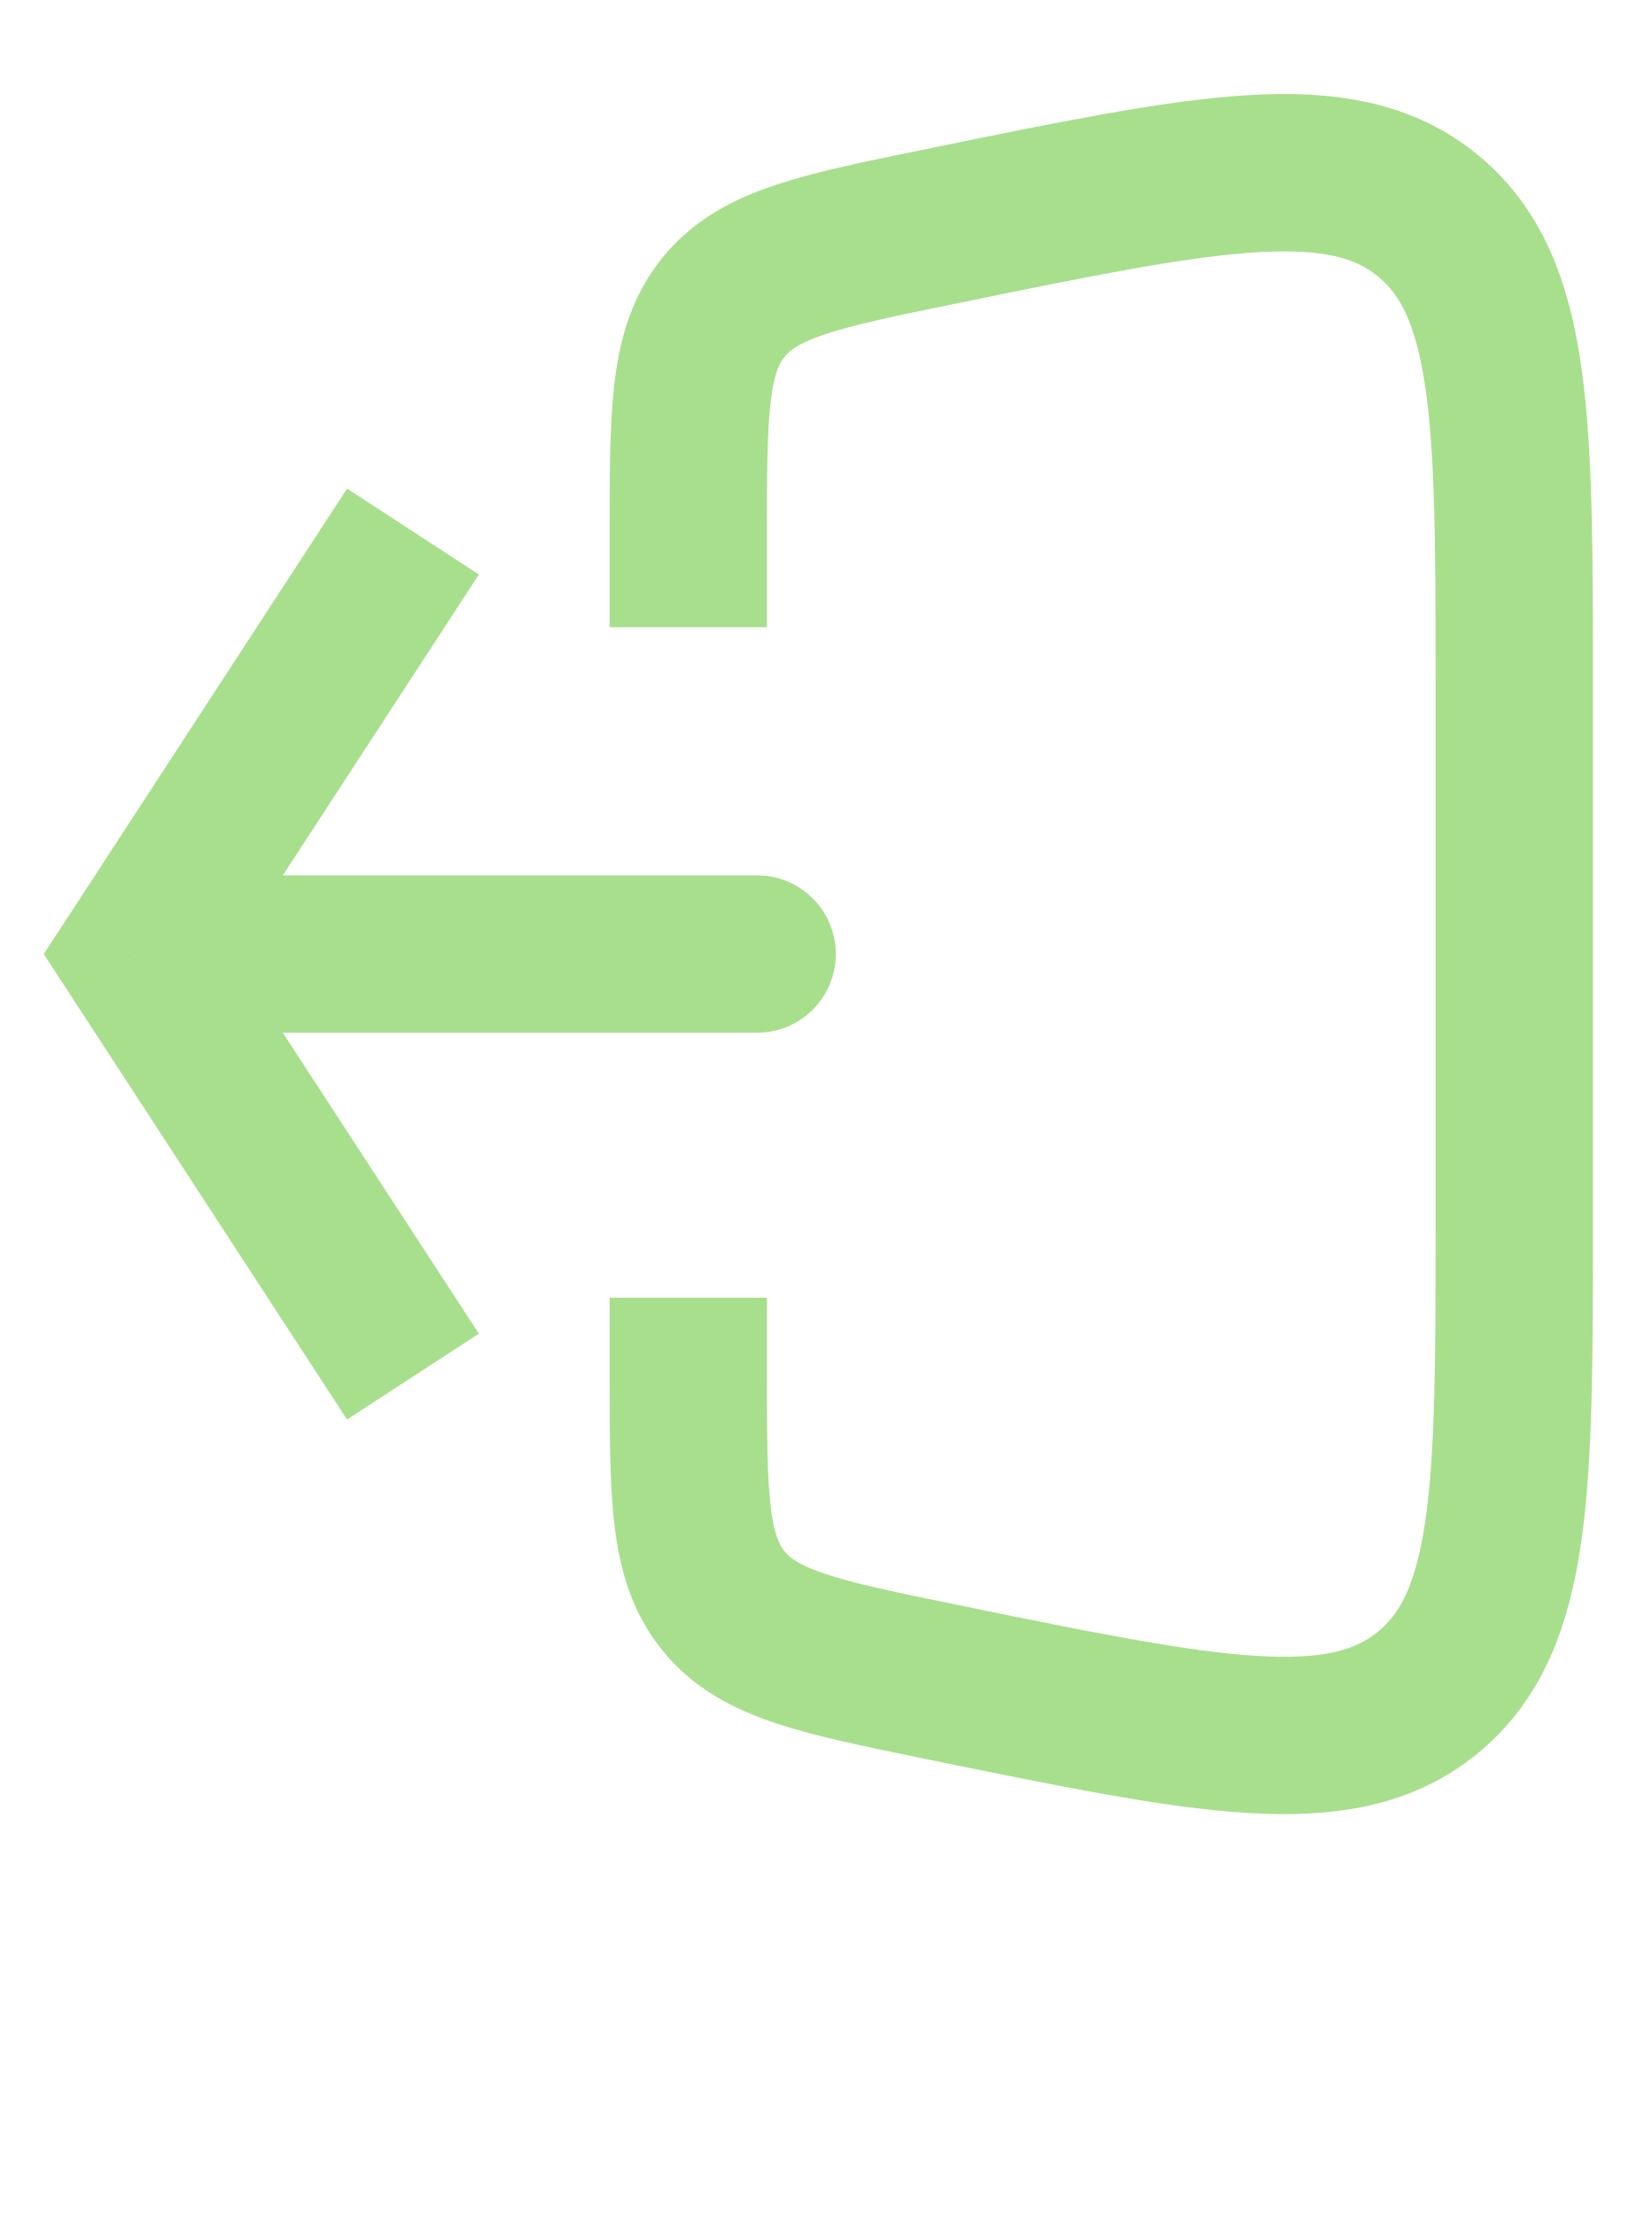
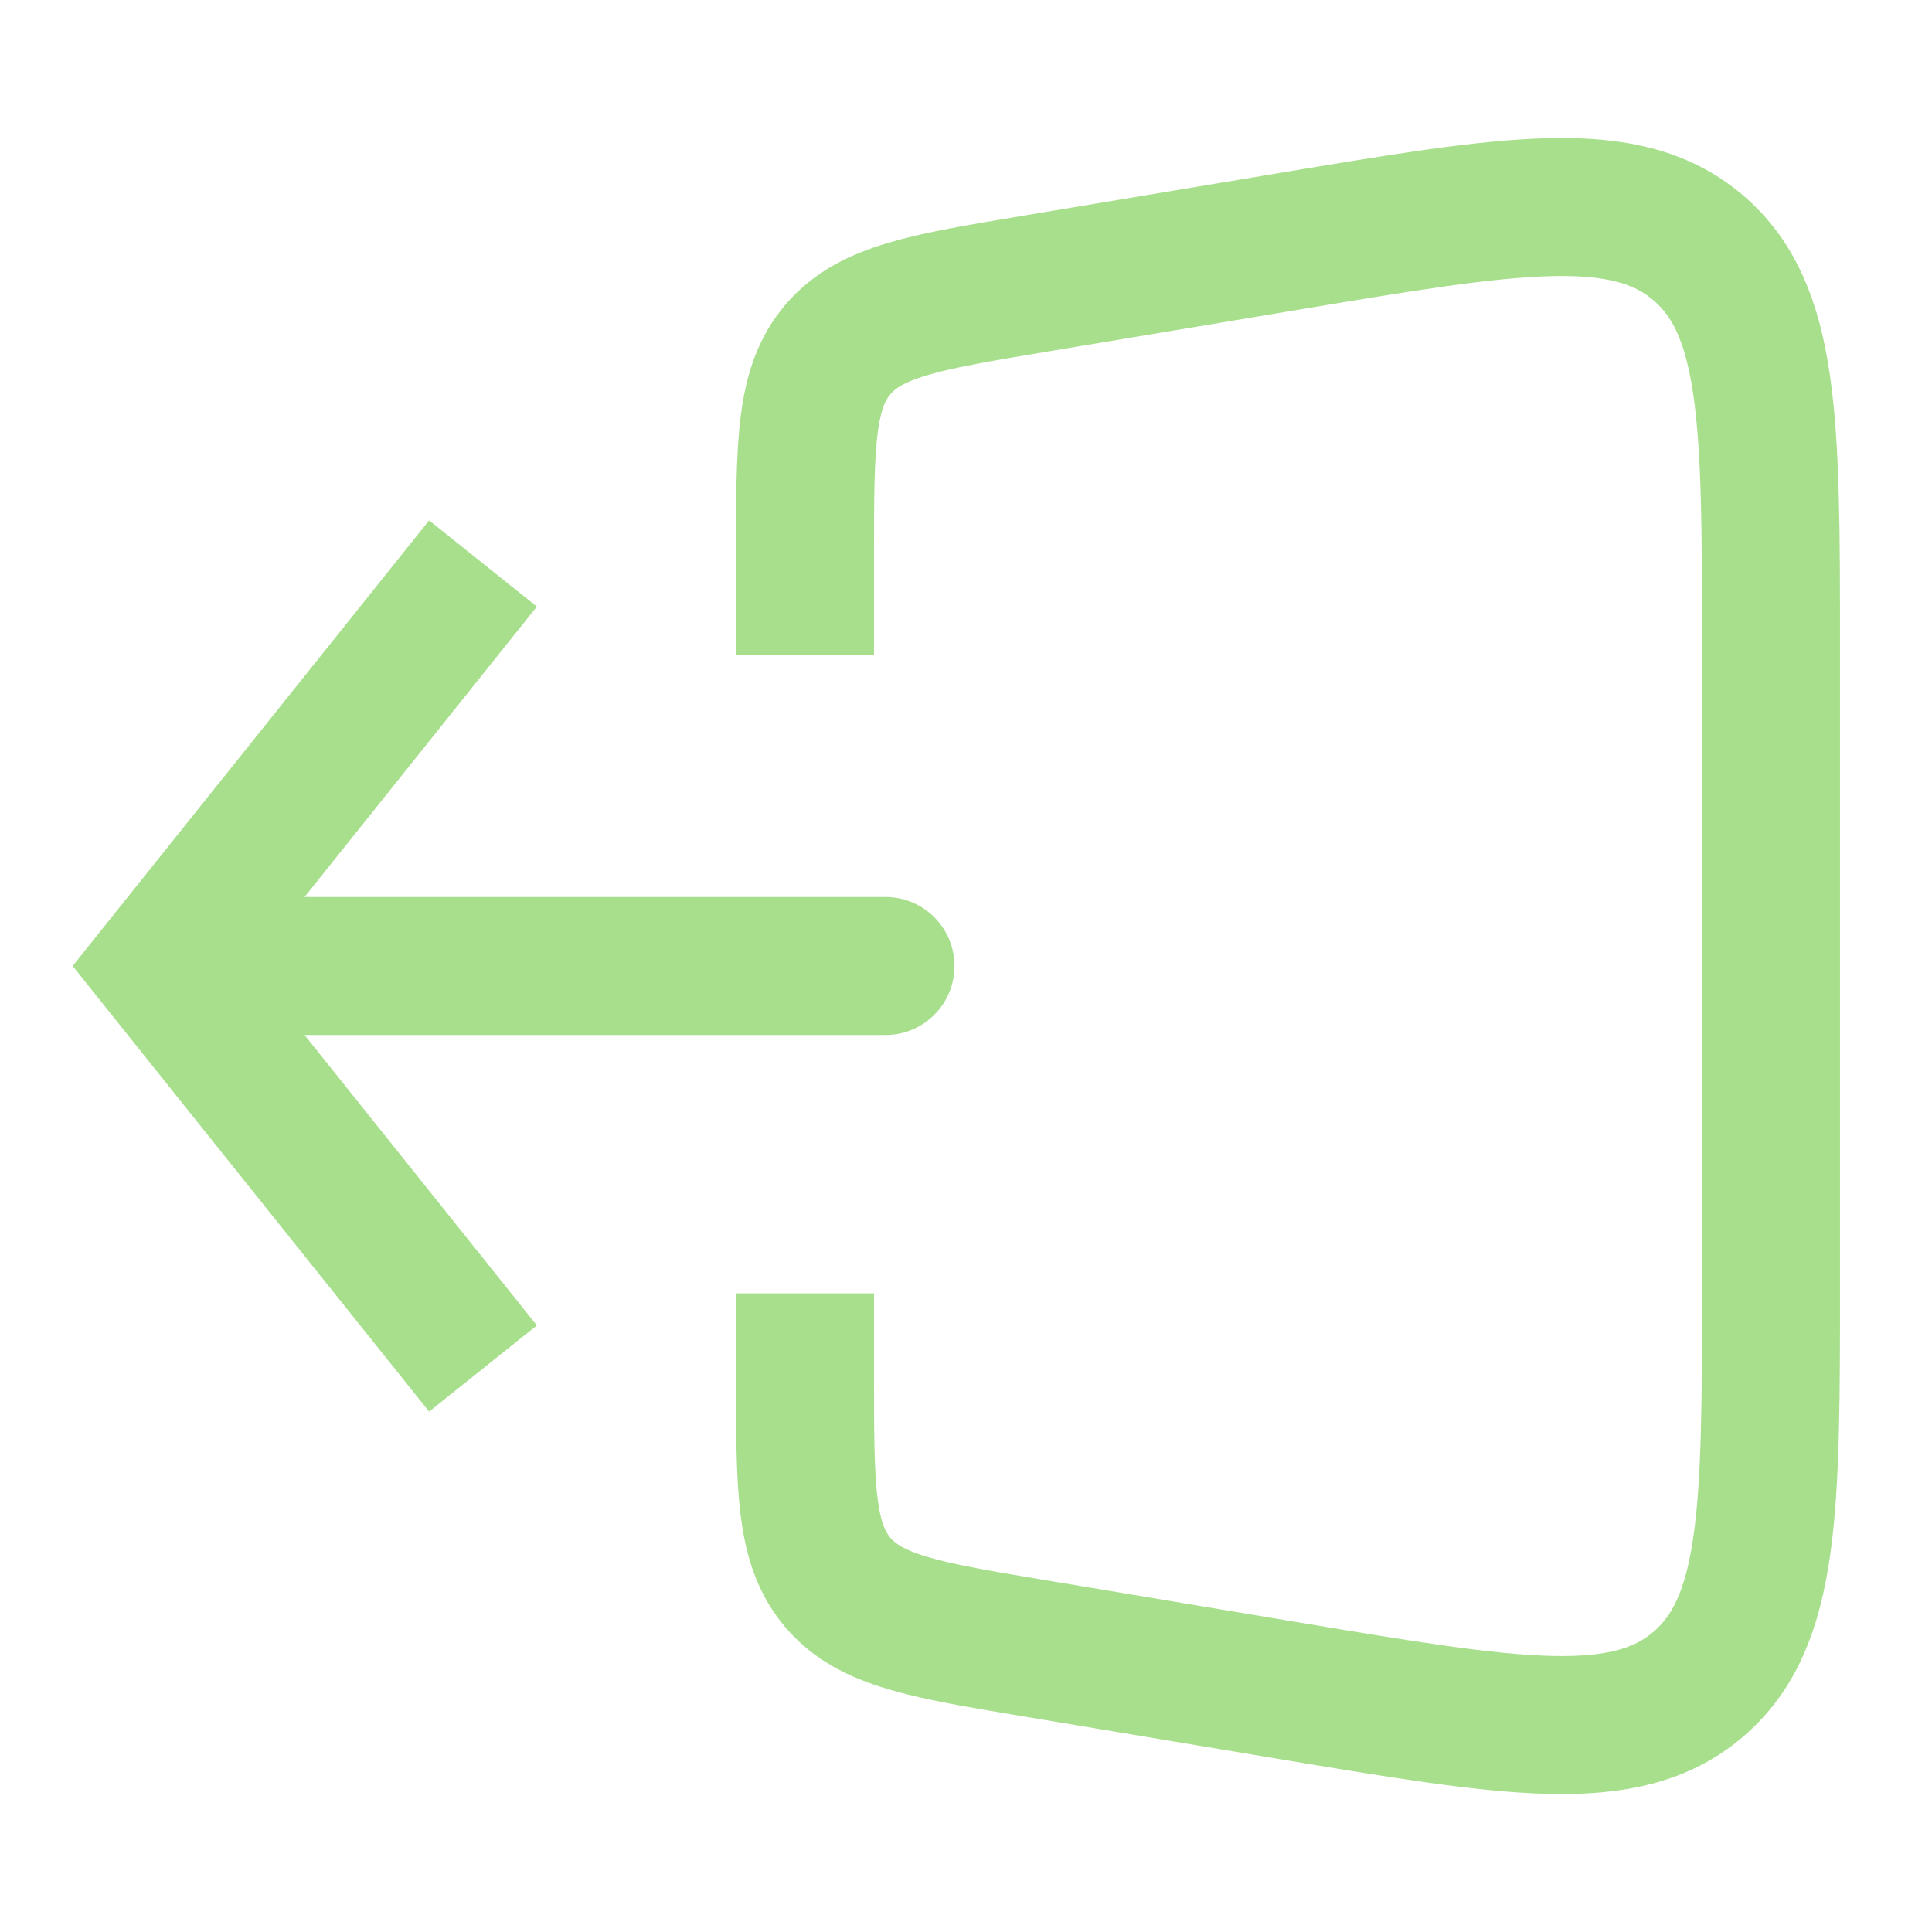
- <svg xmlns="http://www.w3.org/2000/svg" width="25.2" height="33.8" viewBox="0 2 21 26" fill="none">
-   <path d="M1.75 13.043L0.912 12.498L0.556 13.043L0.912 13.589L1.75 13.043ZM9.625 14.043C10.177 14.043 10.625 13.596 10.625 13.043C10.625 12.491 10.177 12.043 9.625 12.043V14.043ZM4.412 7.127L0.912 12.498L2.588 13.589L6.088 8.219L4.412 7.127ZM0.912 13.589L4.412 18.96L6.088 17.868L2.588 12.498L0.912 13.589ZM1.75 14.043H9.625V12.043H1.75V14.043Z" fill="#A8DF8D" />
-   <path d="M8.75 8.889V7.715C8.75 6.152 8.75 5.37 9.201 4.818C9.651 4.266 10.427 4.107 11.979 3.79V3.79C15.355 3.099 17.044 2.753 18.147 3.654C19.25 4.554 19.25 6.254 19.25 9.654V16.433C19.25 19.833 19.25 21.533 18.147 22.433C17.044 23.334 15.355 22.988 11.979 22.297V22.297C10.427 21.98 9.651 21.821 9.201 21.269C8.75 20.717 8.75 19.935 8.75 18.372V17.411" stroke="#A8DF8D" stroke-width="2" />
+ <svg xmlns="http://www.w3.org/2000/svg" width="28" height="28" viewBox="0 0 28 28" fill="none">
+   <path d="M2.333 14L1.552 13.375L1.053 14L1.552 14.625L2.333 14ZM12.833 15C13.386 15 13.833 14.552 13.833 14C13.833 13.448 13.386 13 12.833 13V15ZM6.219 7.542L1.552 13.375L3.114 14.625L7.781 8.791L6.219 7.542ZM1.552 14.625L6.219 20.458L7.781 19.209L3.114 13.375L1.552 14.625ZM2.333 15H12.833V13H2.333V15Z" fill="#A8DF8D" />
+   <path d="M11.667 9.487V8.055C11.667 6.437 11.667 5.628 12.141 5.068C12.615 4.509 13.413 4.376 15.009 4.11L18.68 3.498C21.923 2.957 23.545 2.687 24.606 3.586C25.667 4.484 25.667 6.128 25.667 9.416V18.584C25.667 21.872 25.667 23.516 24.606 24.415C23.545 25.314 21.923 25.043 18.68 24.503L15.009 23.891C13.413 23.625 12.615 23.492 12.141 22.932C11.667 22.373 11.667 21.564 11.667 19.945V18.744" stroke="#A8DF8D" stroke-width="2" />
</svg>
